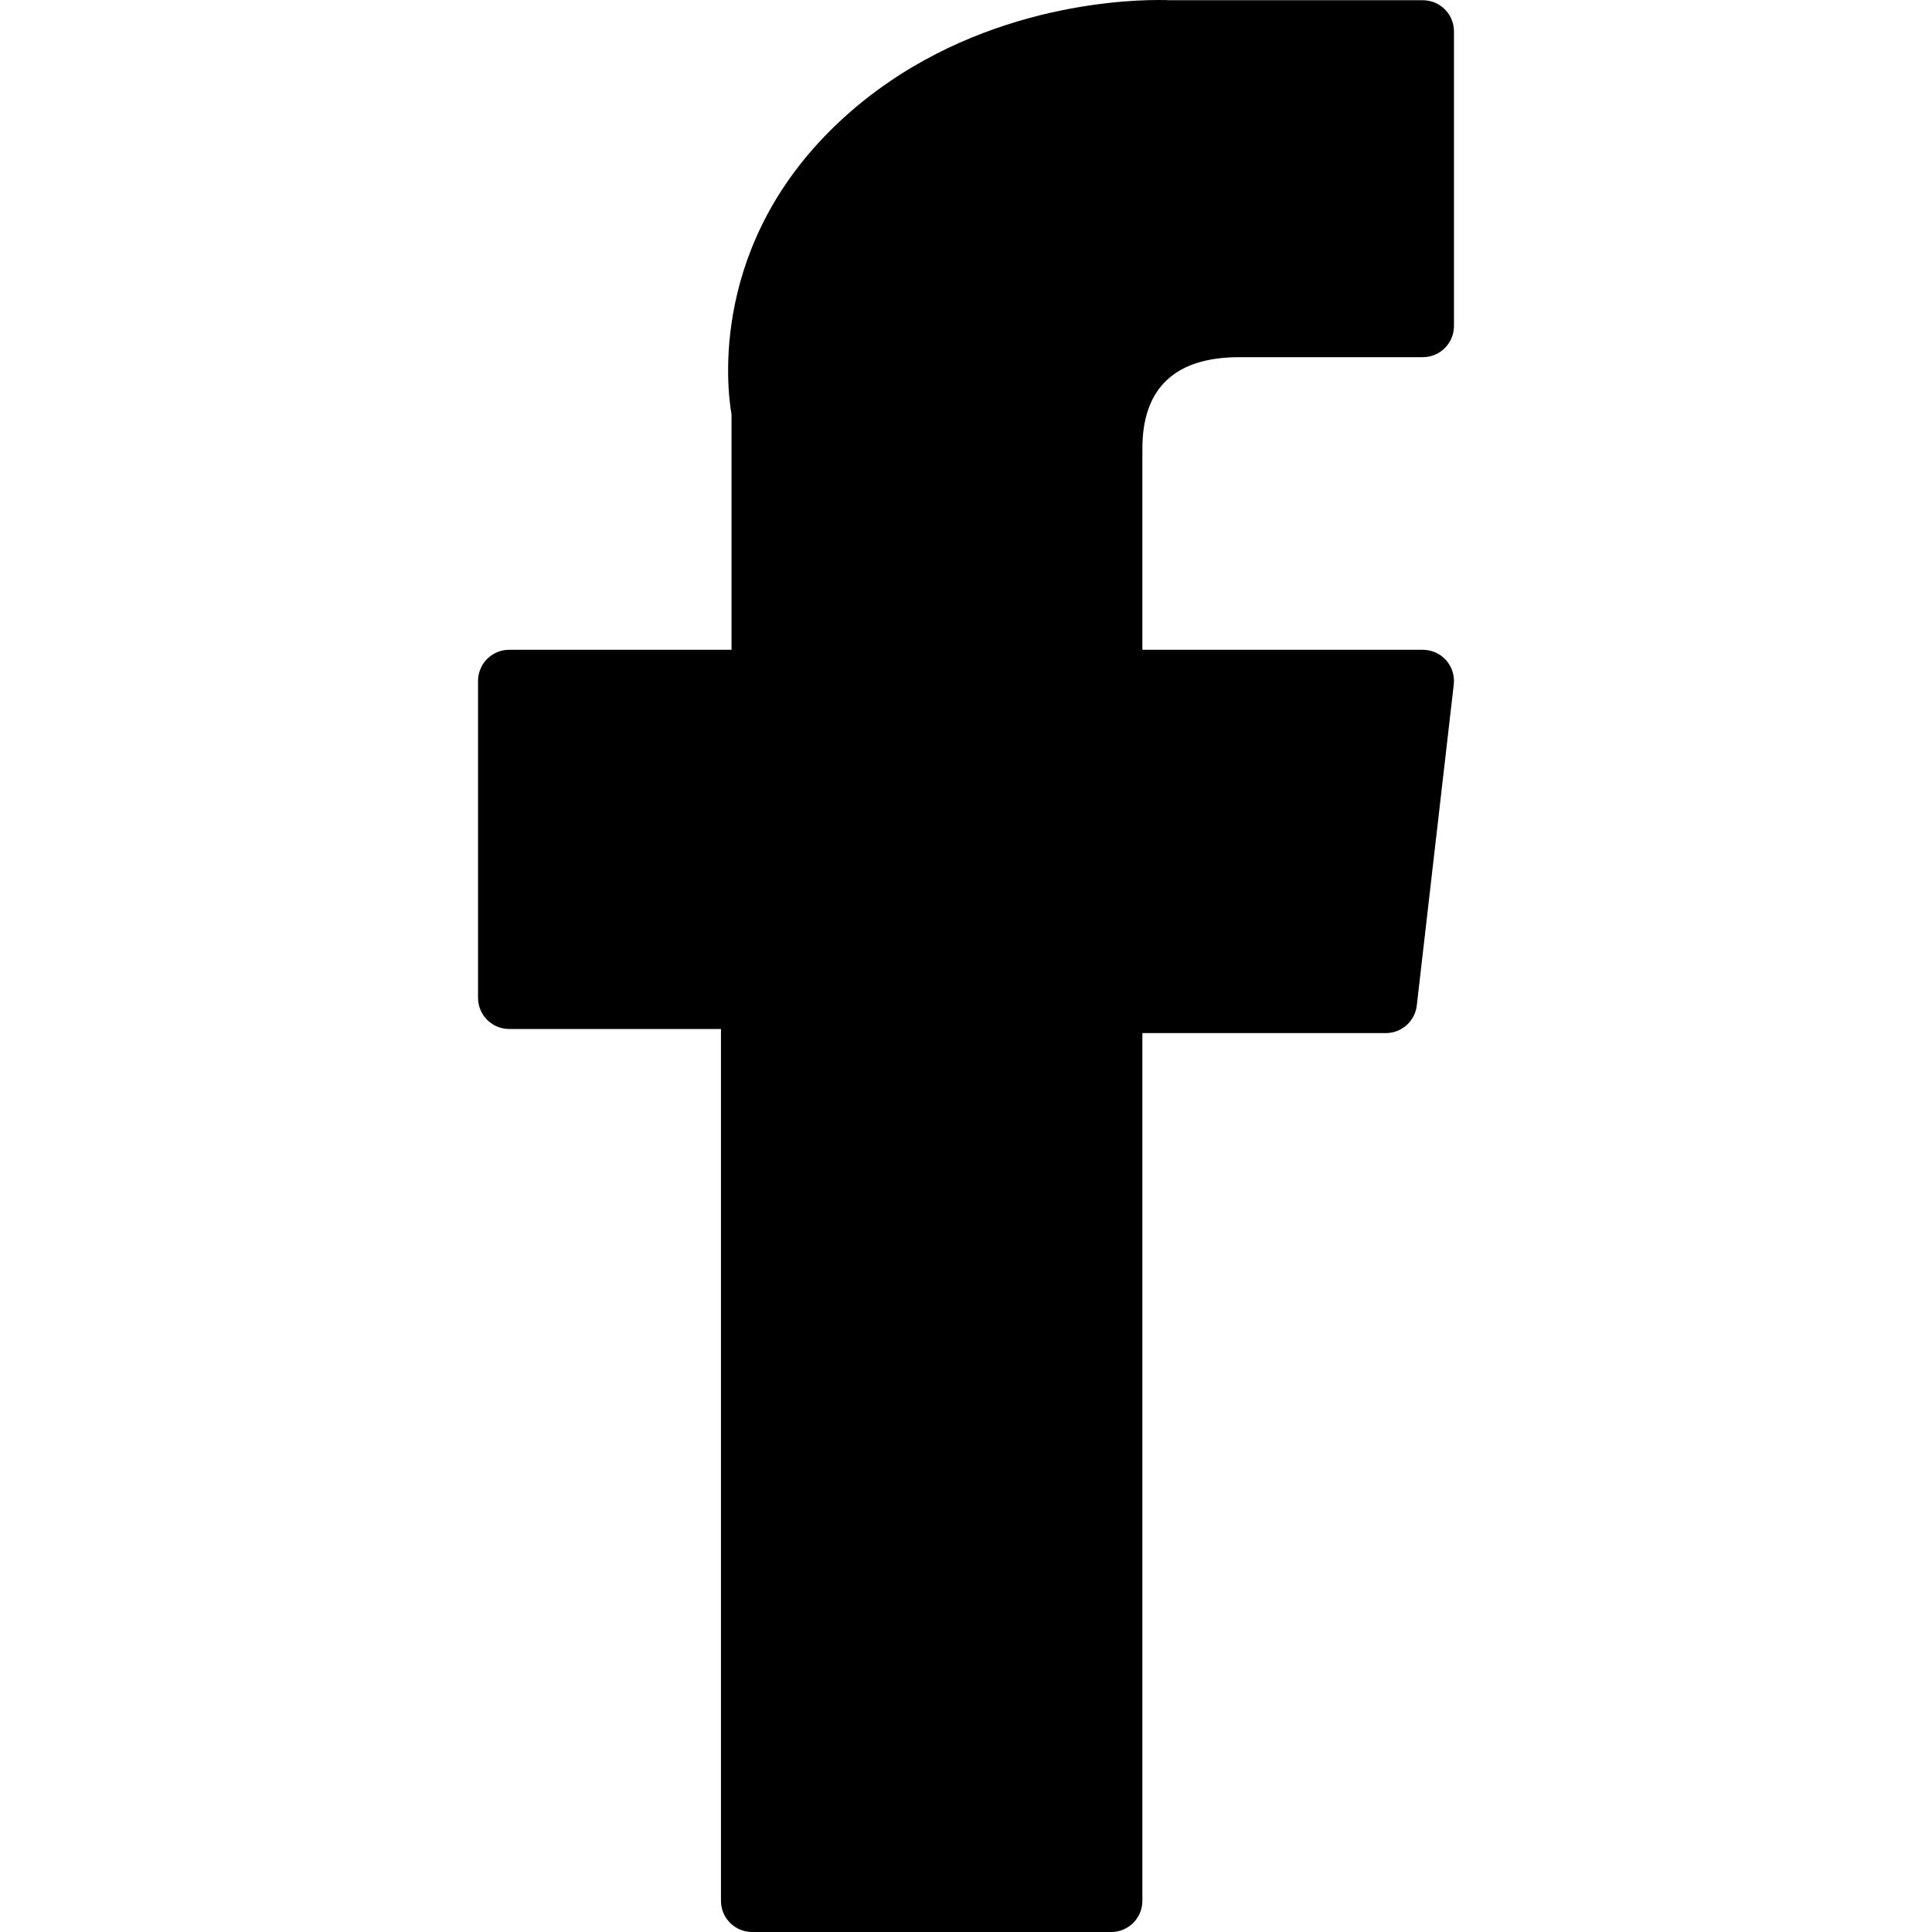
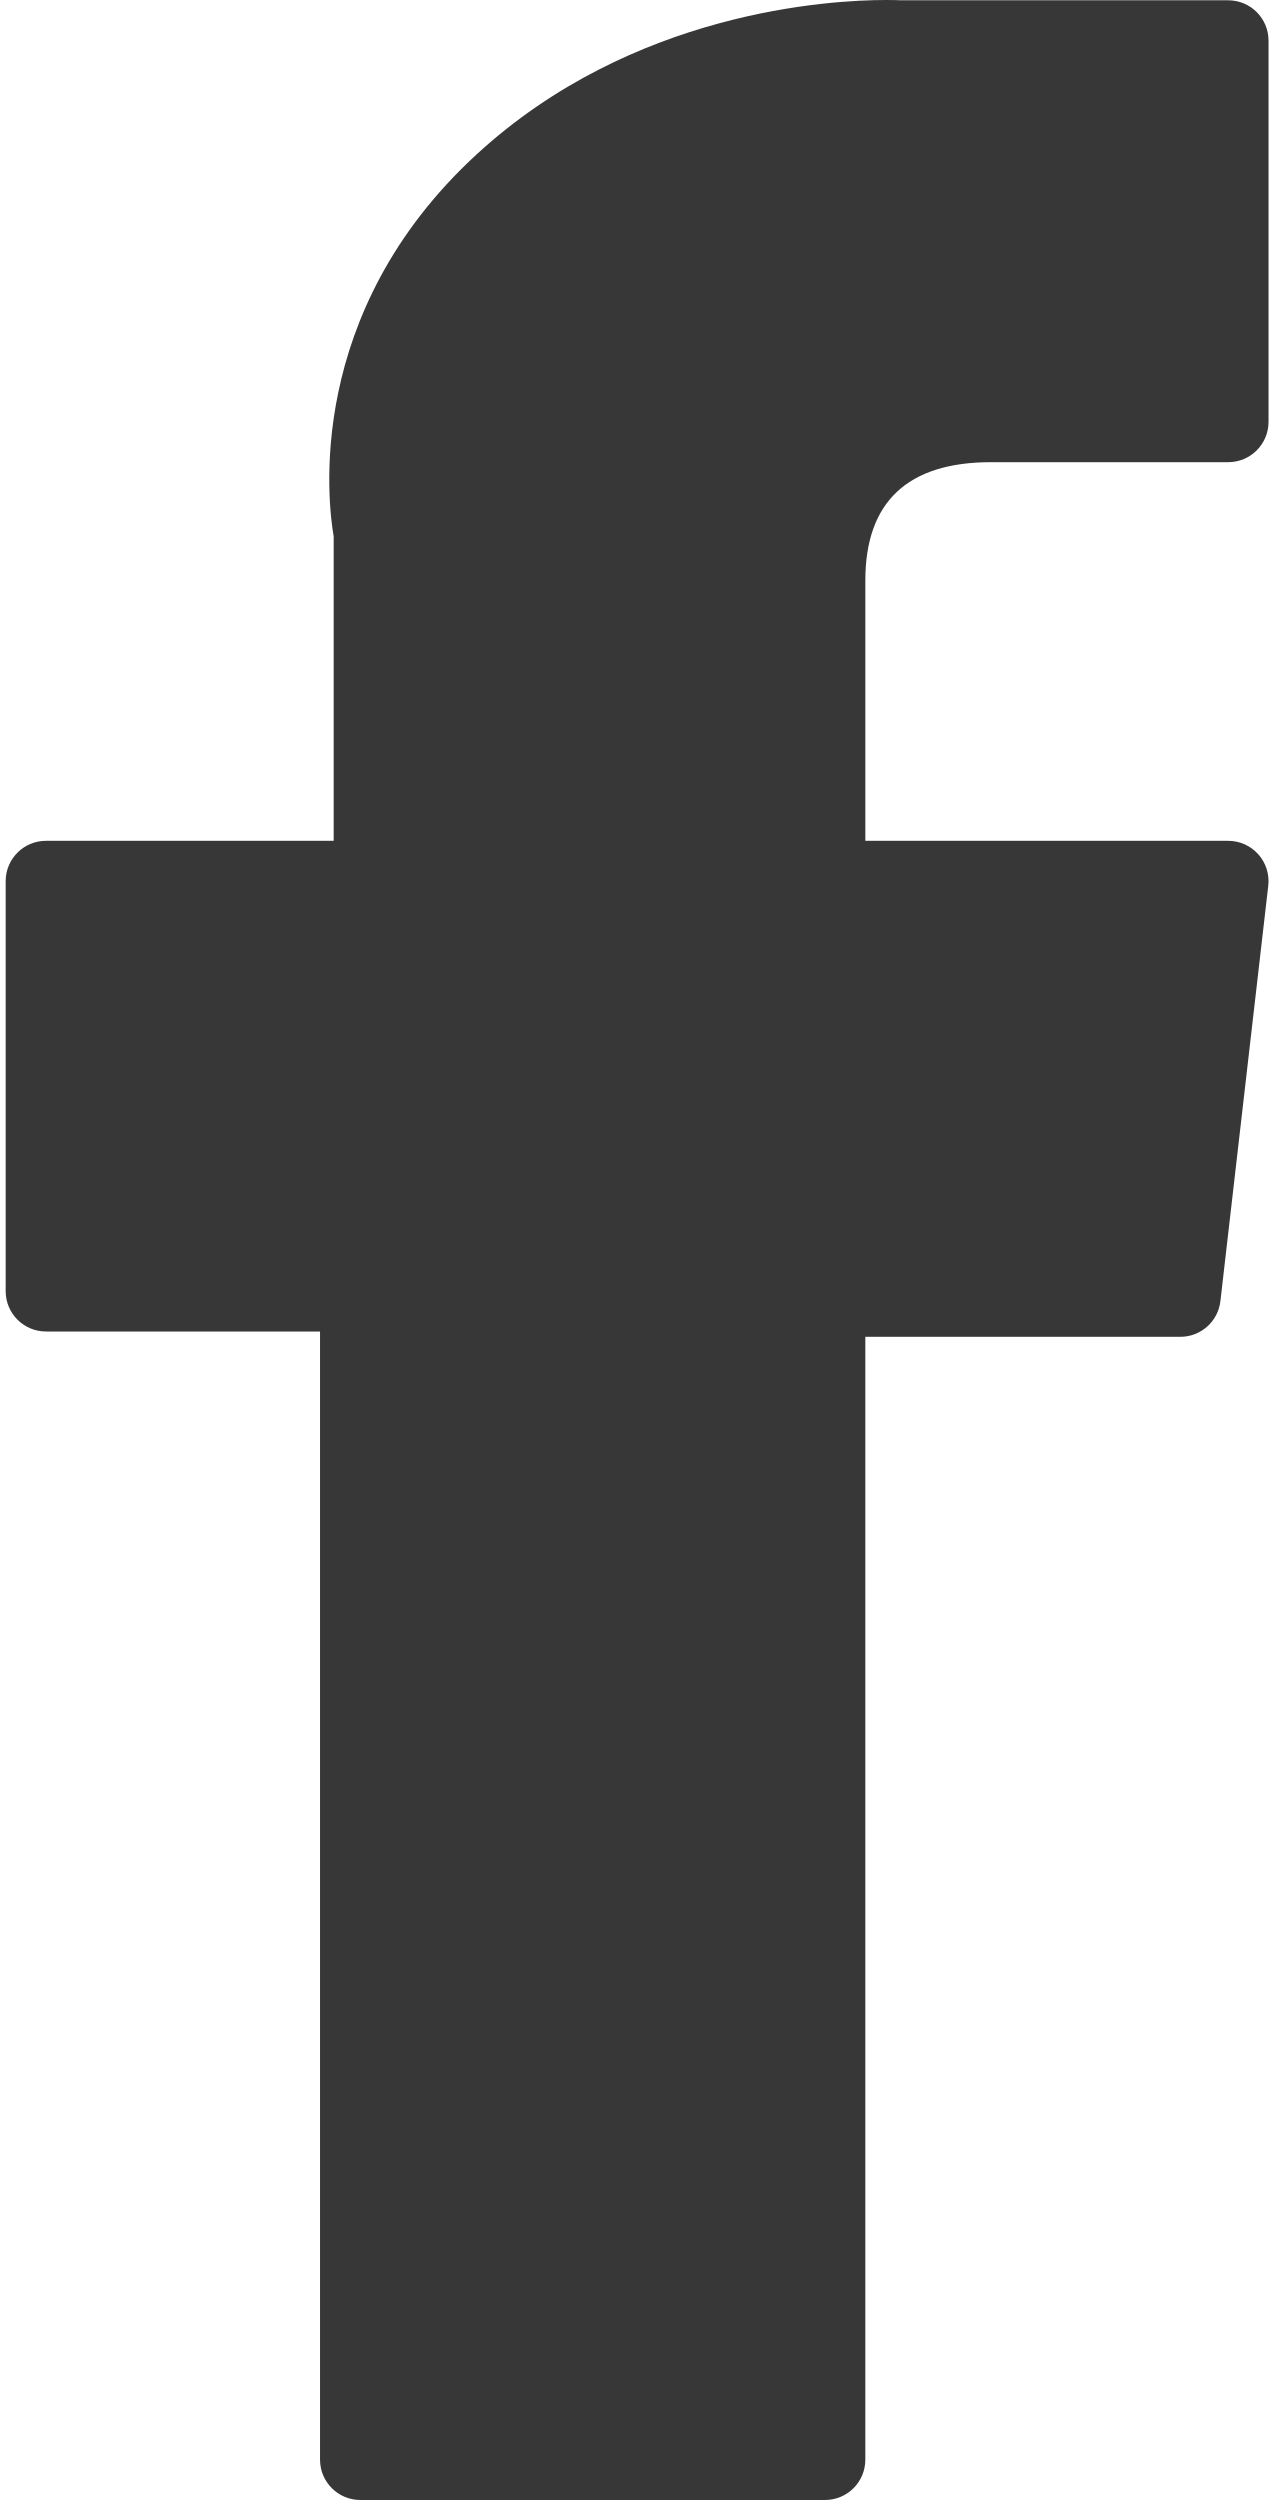
- <svg xmlns="http://www.w3.org/2000/svg" version="1.1" id="Layer_1" x="0px" y="0px" viewBox="0 0 310 310" style="enable-background:new 0 0 310 310;" xml:space="preserve">
-   <g id="XMLID_834_">
-     <path id="XMLID_835_" d="M81.703,165.106h33.981V305c0,2.762,2.238,5,5,5h57.616c2.762,0,5-2.238,5-5V165.765h39.064   c2.54,0,4.677-1.906,4.967-4.429l5.933-51.502c0.163-1.417-0.286-2.836-1.234-3.899c-0.949-1.064-2.307-1.673-3.732-1.673h-44.996   V71.978c0-9.732,5.24-14.667,15.576-14.667c1.473,0,29.42,0,29.42,0c2.762,0,5-2.239,5-5V5.037c0-2.762-2.238-5-5-5h-40.545   C187.467,0.023,186.832,0,185.896,0c-7.035,0-31.488,1.381-50.804,19.151c-21.402,19.692-18.427,43.27-17.716,47.358v37.752H81.703   c-2.762,0-5,2.238-5,5v50.844C76.703,162.867,78.941,165.106,81.703,165.106z" />
-   </g>
-   <g>
- </g>
-   <g>
- </g>
-   <g>
- </g>
-   <g>
- </g>
-   <g>
- </g>
-   <g>
- </g>
-   <g>
- </g>
-   <g>
- </g>
-   <g>
- </g>
-   <g>
- </g>
-   <g>
- </g>
-   <g>
- </g>
-   <g>
- </g>
-   <g>
- </g>
-   <g>
- </g>
+ <svg xmlns="http://www.w3.org/2000/svg" width="158" height="310" viewBox="0 0 158 310" fill="none">
+   <path d="M5.703 165.106H39.684V305C39.684 307.762 41.922 310 44.684 310H102.3C105.062 310 107.3 307.762 107.3 305V165.765H146.364C148.904 165.765 151.041 163.859 151.331 161.336L157.264 109.834C157.427 108.417 156.978 106.998 156.03 105.935C155.081 104.871 153.723 104.262 152.298 104.262H107.302V71.978C107.302 62.246 112.542 57.311 122.878 57.311C124.351 57.311 152.298 57.311 152.298 57.311C155.06 57.311 157.298 55.072 157.298 52.311V5.037C157.298 2.275 155.06 0.037 152.298 0.037H111.753C111.467 0.023 110.832 0 109.896 0C102.861 0 78.408 1.381 59.092 19.151C37.69 38.843 40.665 62.421 41.376 66.509V104.261H5.703C2.941 104.261 0.703 106.499 0.703 109.261V160.105C0.703 162.867 2.941 165.106 5.703 165.106Z" fill="#373737" />
</svg>
